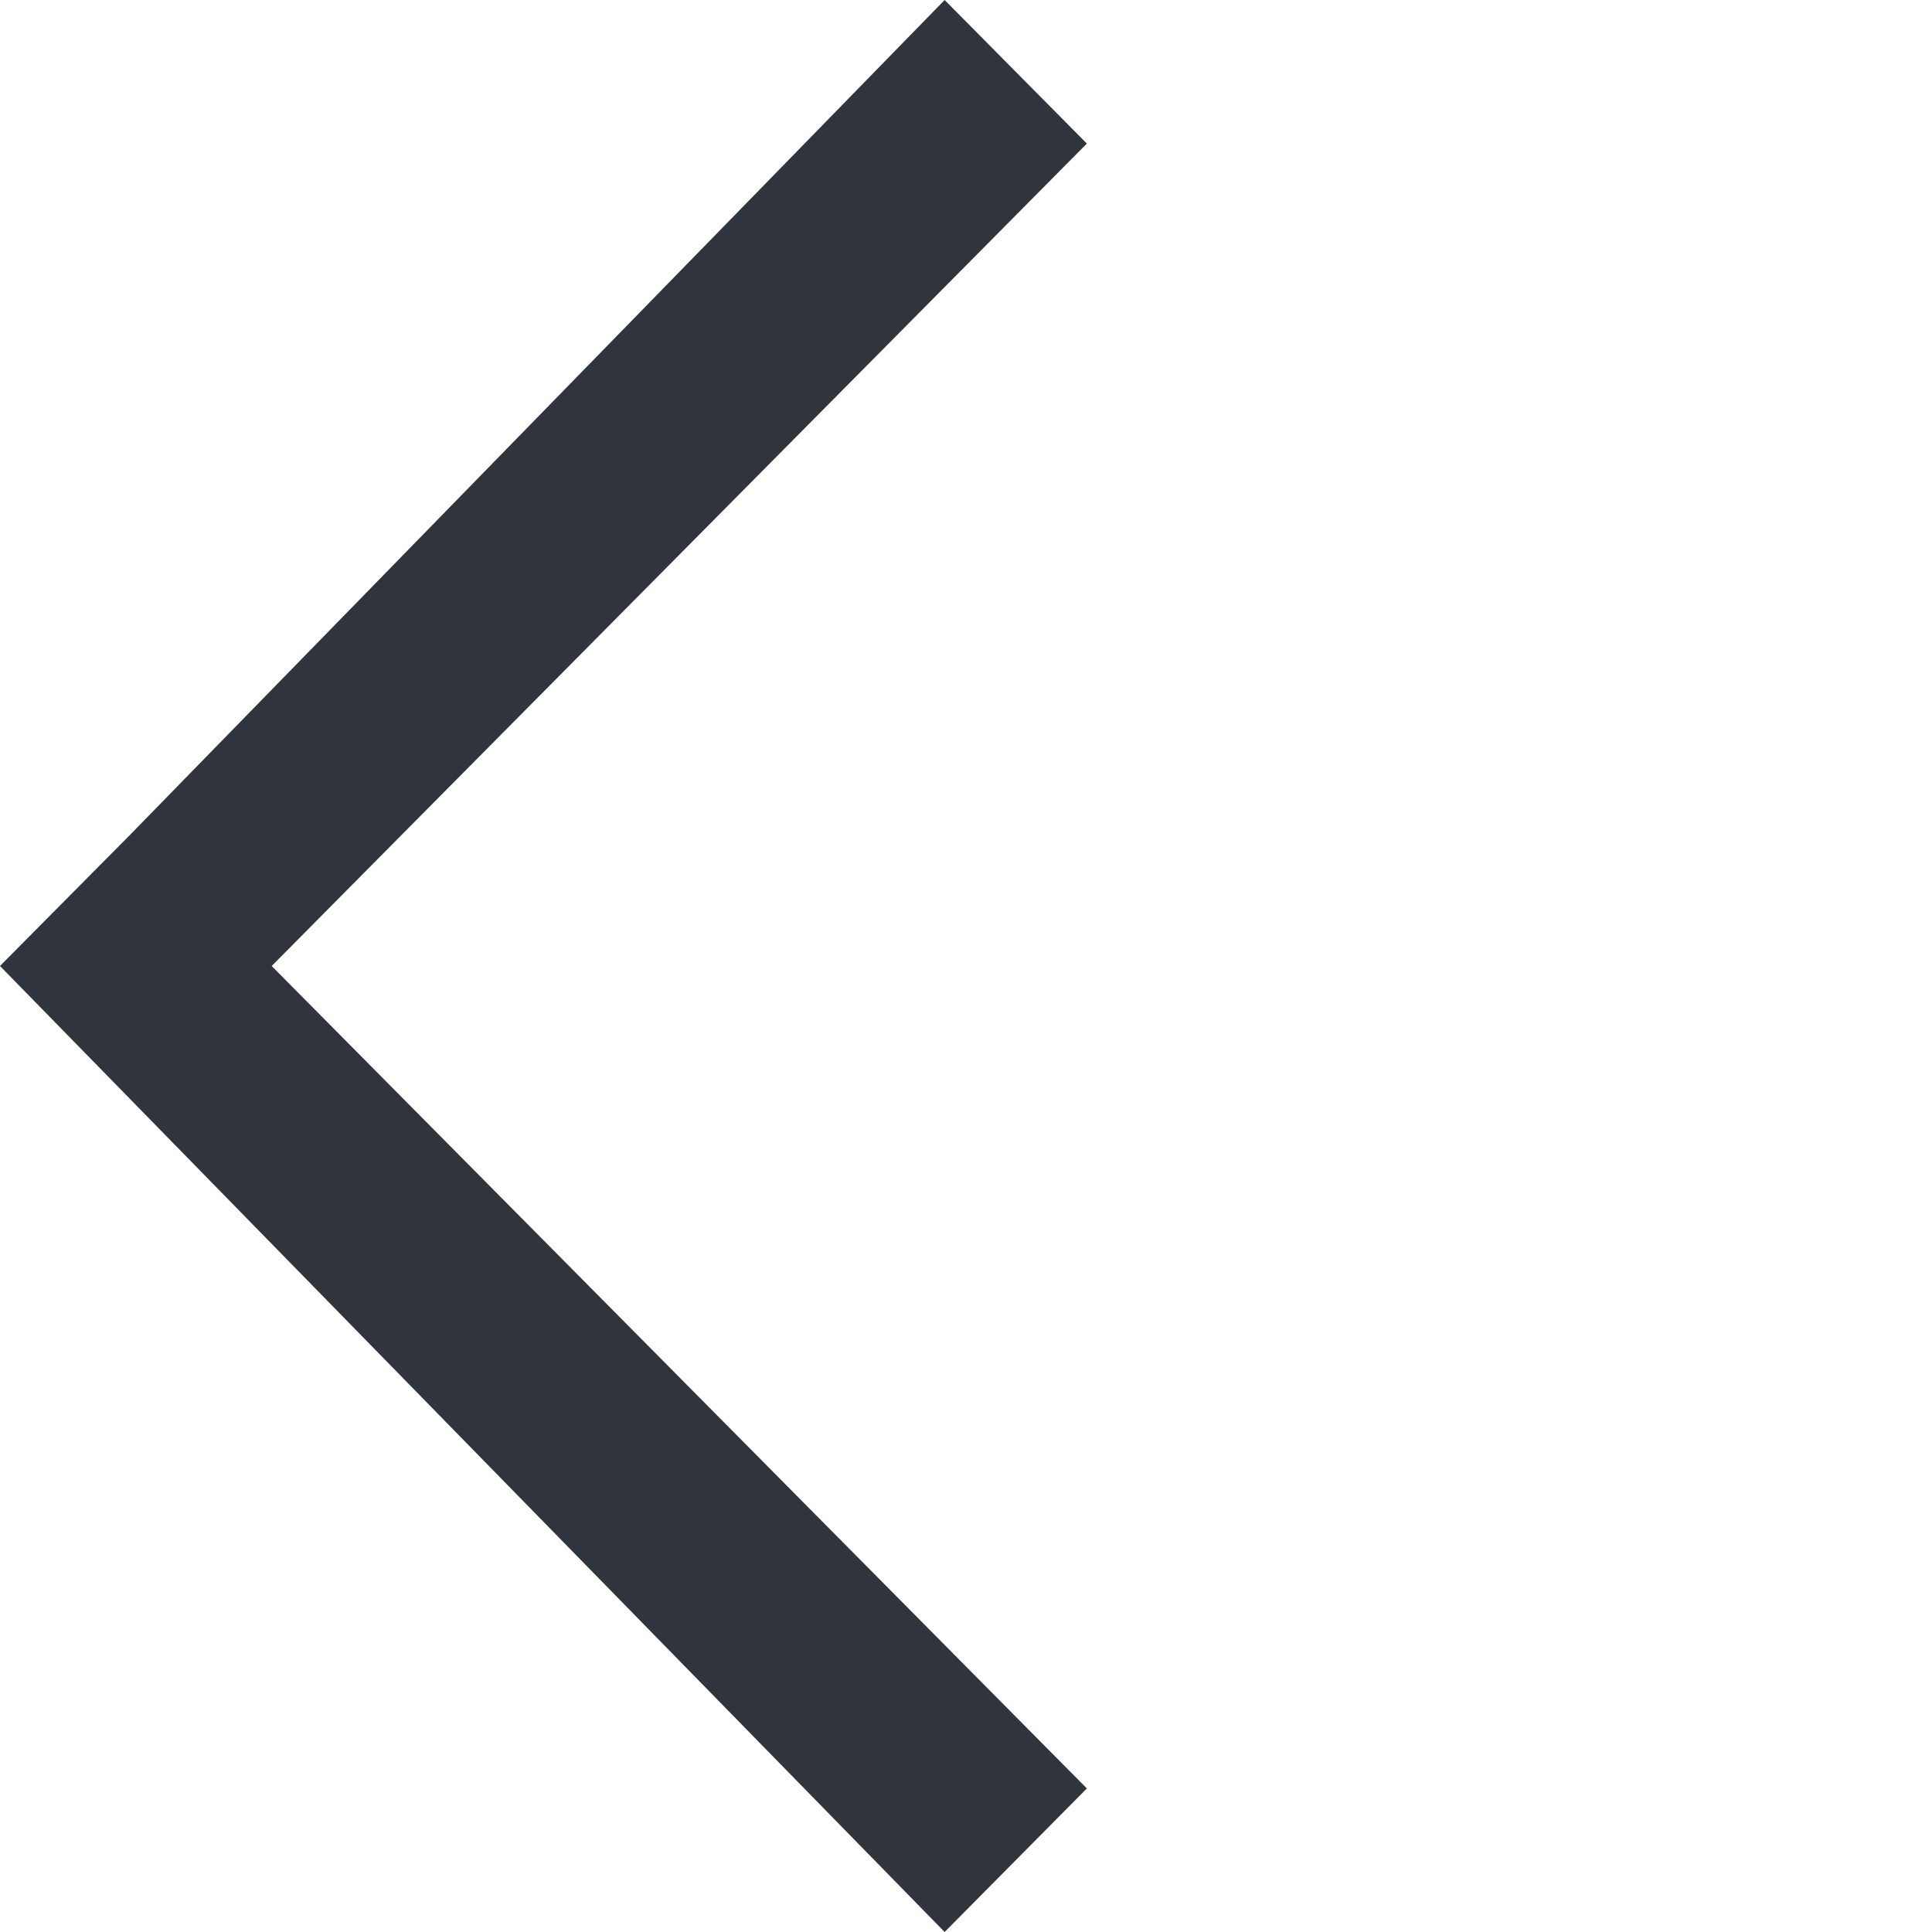
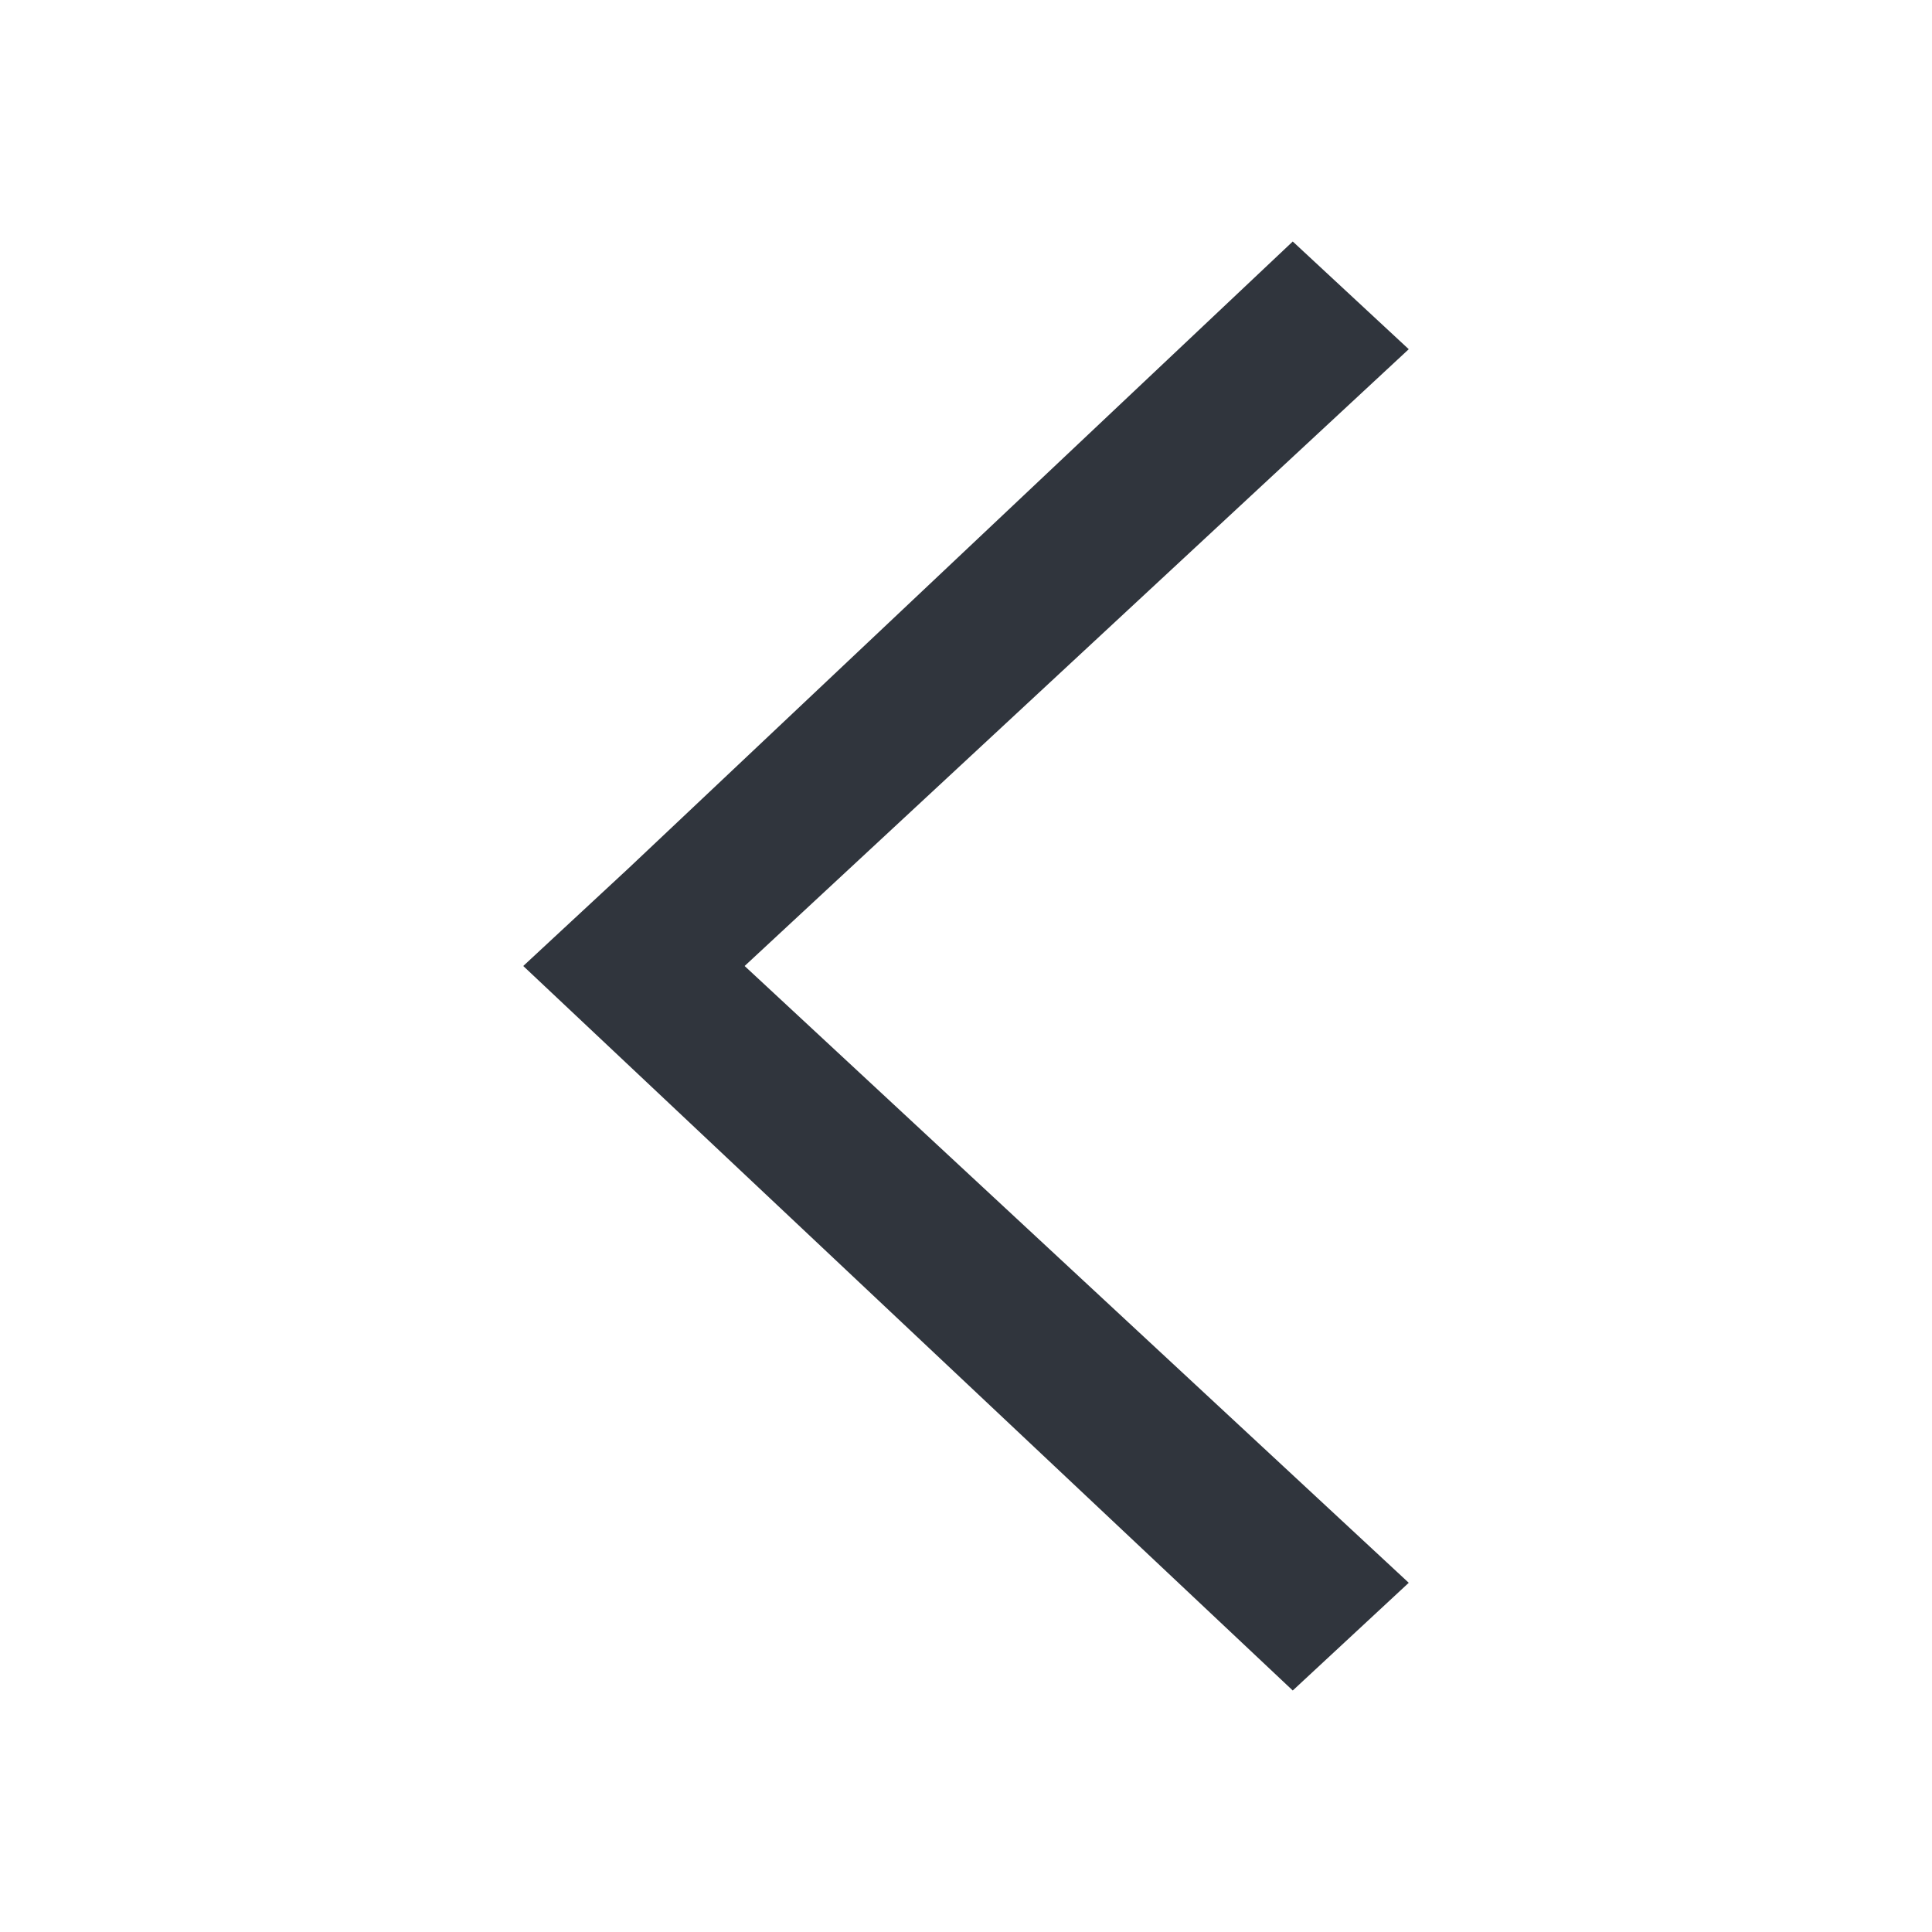
- <svg xmlns="http://www.w3.org/2000/svg" width="16" height="16" viewBox="0 0 16 16" fill="none">
+ <svg xmlns="http://www.w3.org/2000/svg" width="24" height="24" viewBox="0 0 24 24" fill="none">
  <g opacity="0.9">
-     <path fill-rule="evenodd" clip-rule="evenodd" d="M9.001 1.189L2.25 8L9.001 14.811L7.823 16L-7.56896e-05 8L0.321 7.676L1.072 6.919L7.823 1.00526e-06L9.001 1.189Z" fill="#191F28" />
+     <path fill-rule="evenodd" clip-rule="evenodd" d="M17.5 4.338L9.25 12L17.5 19.662L16.059 21L6.5 12L6.893 11.635L7.81 10.784L16.059 3L17.5 4.338Z" fill="#191F28" />
  </g>
</svg>
